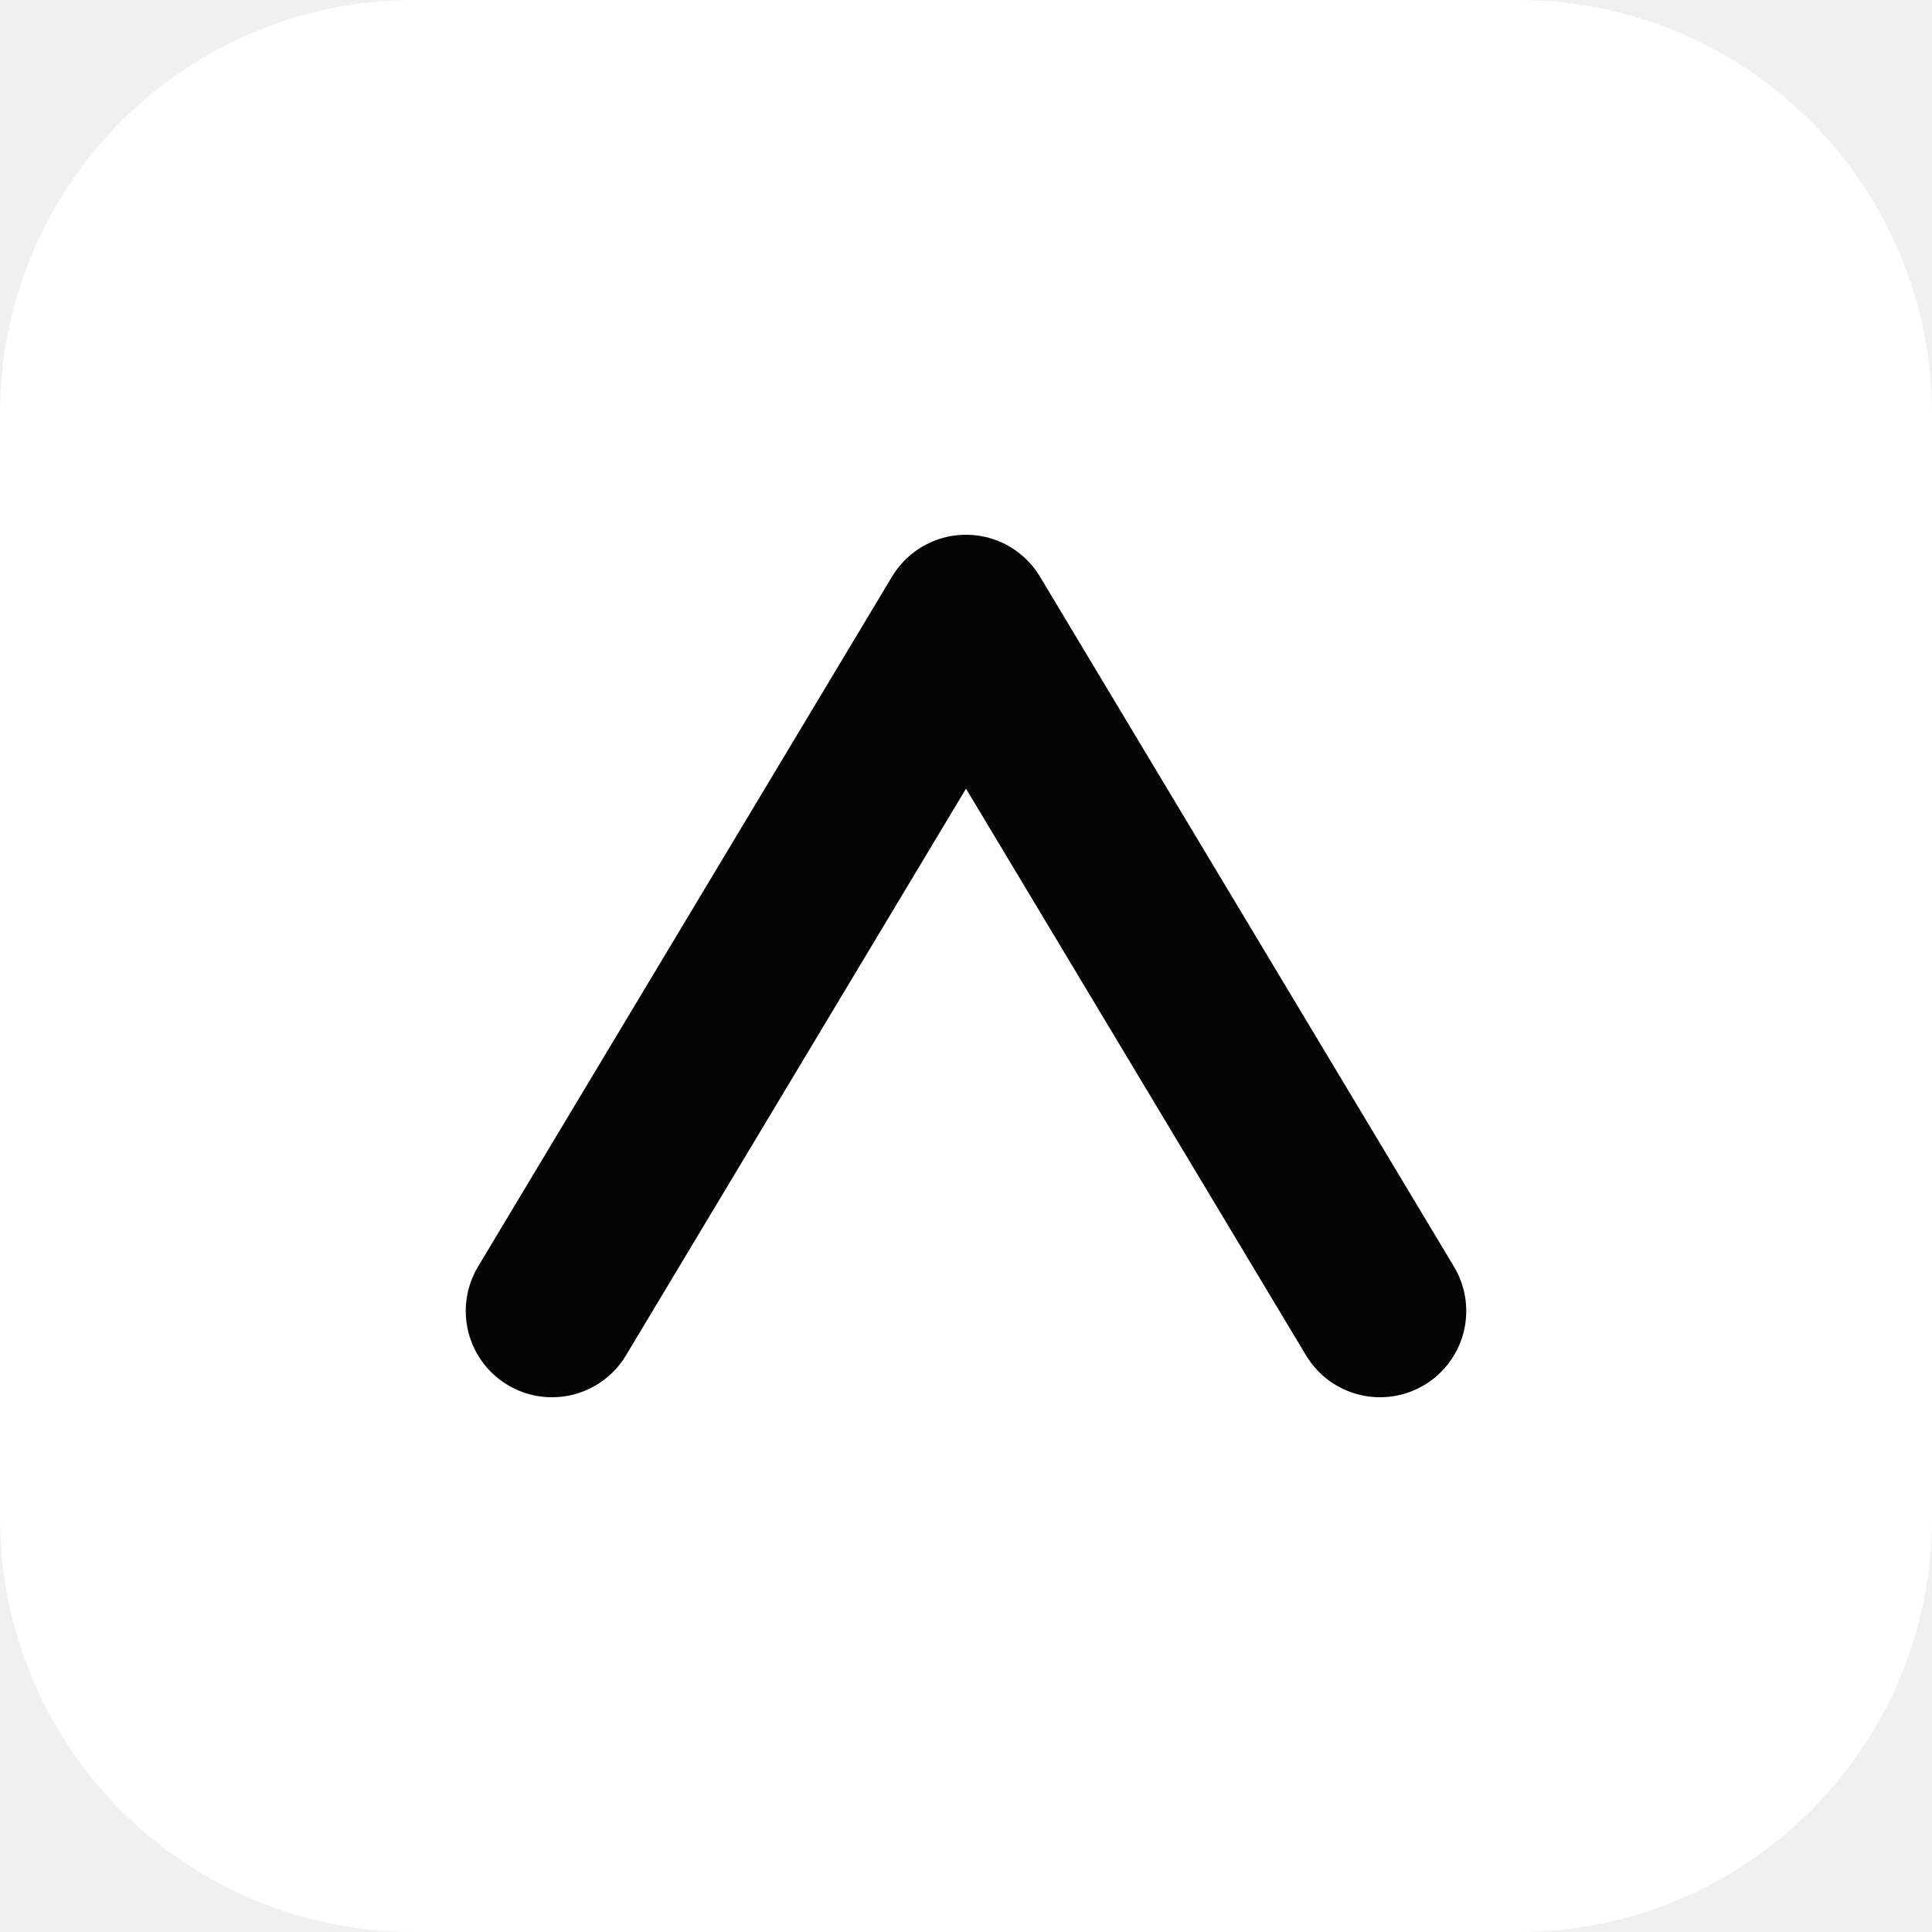
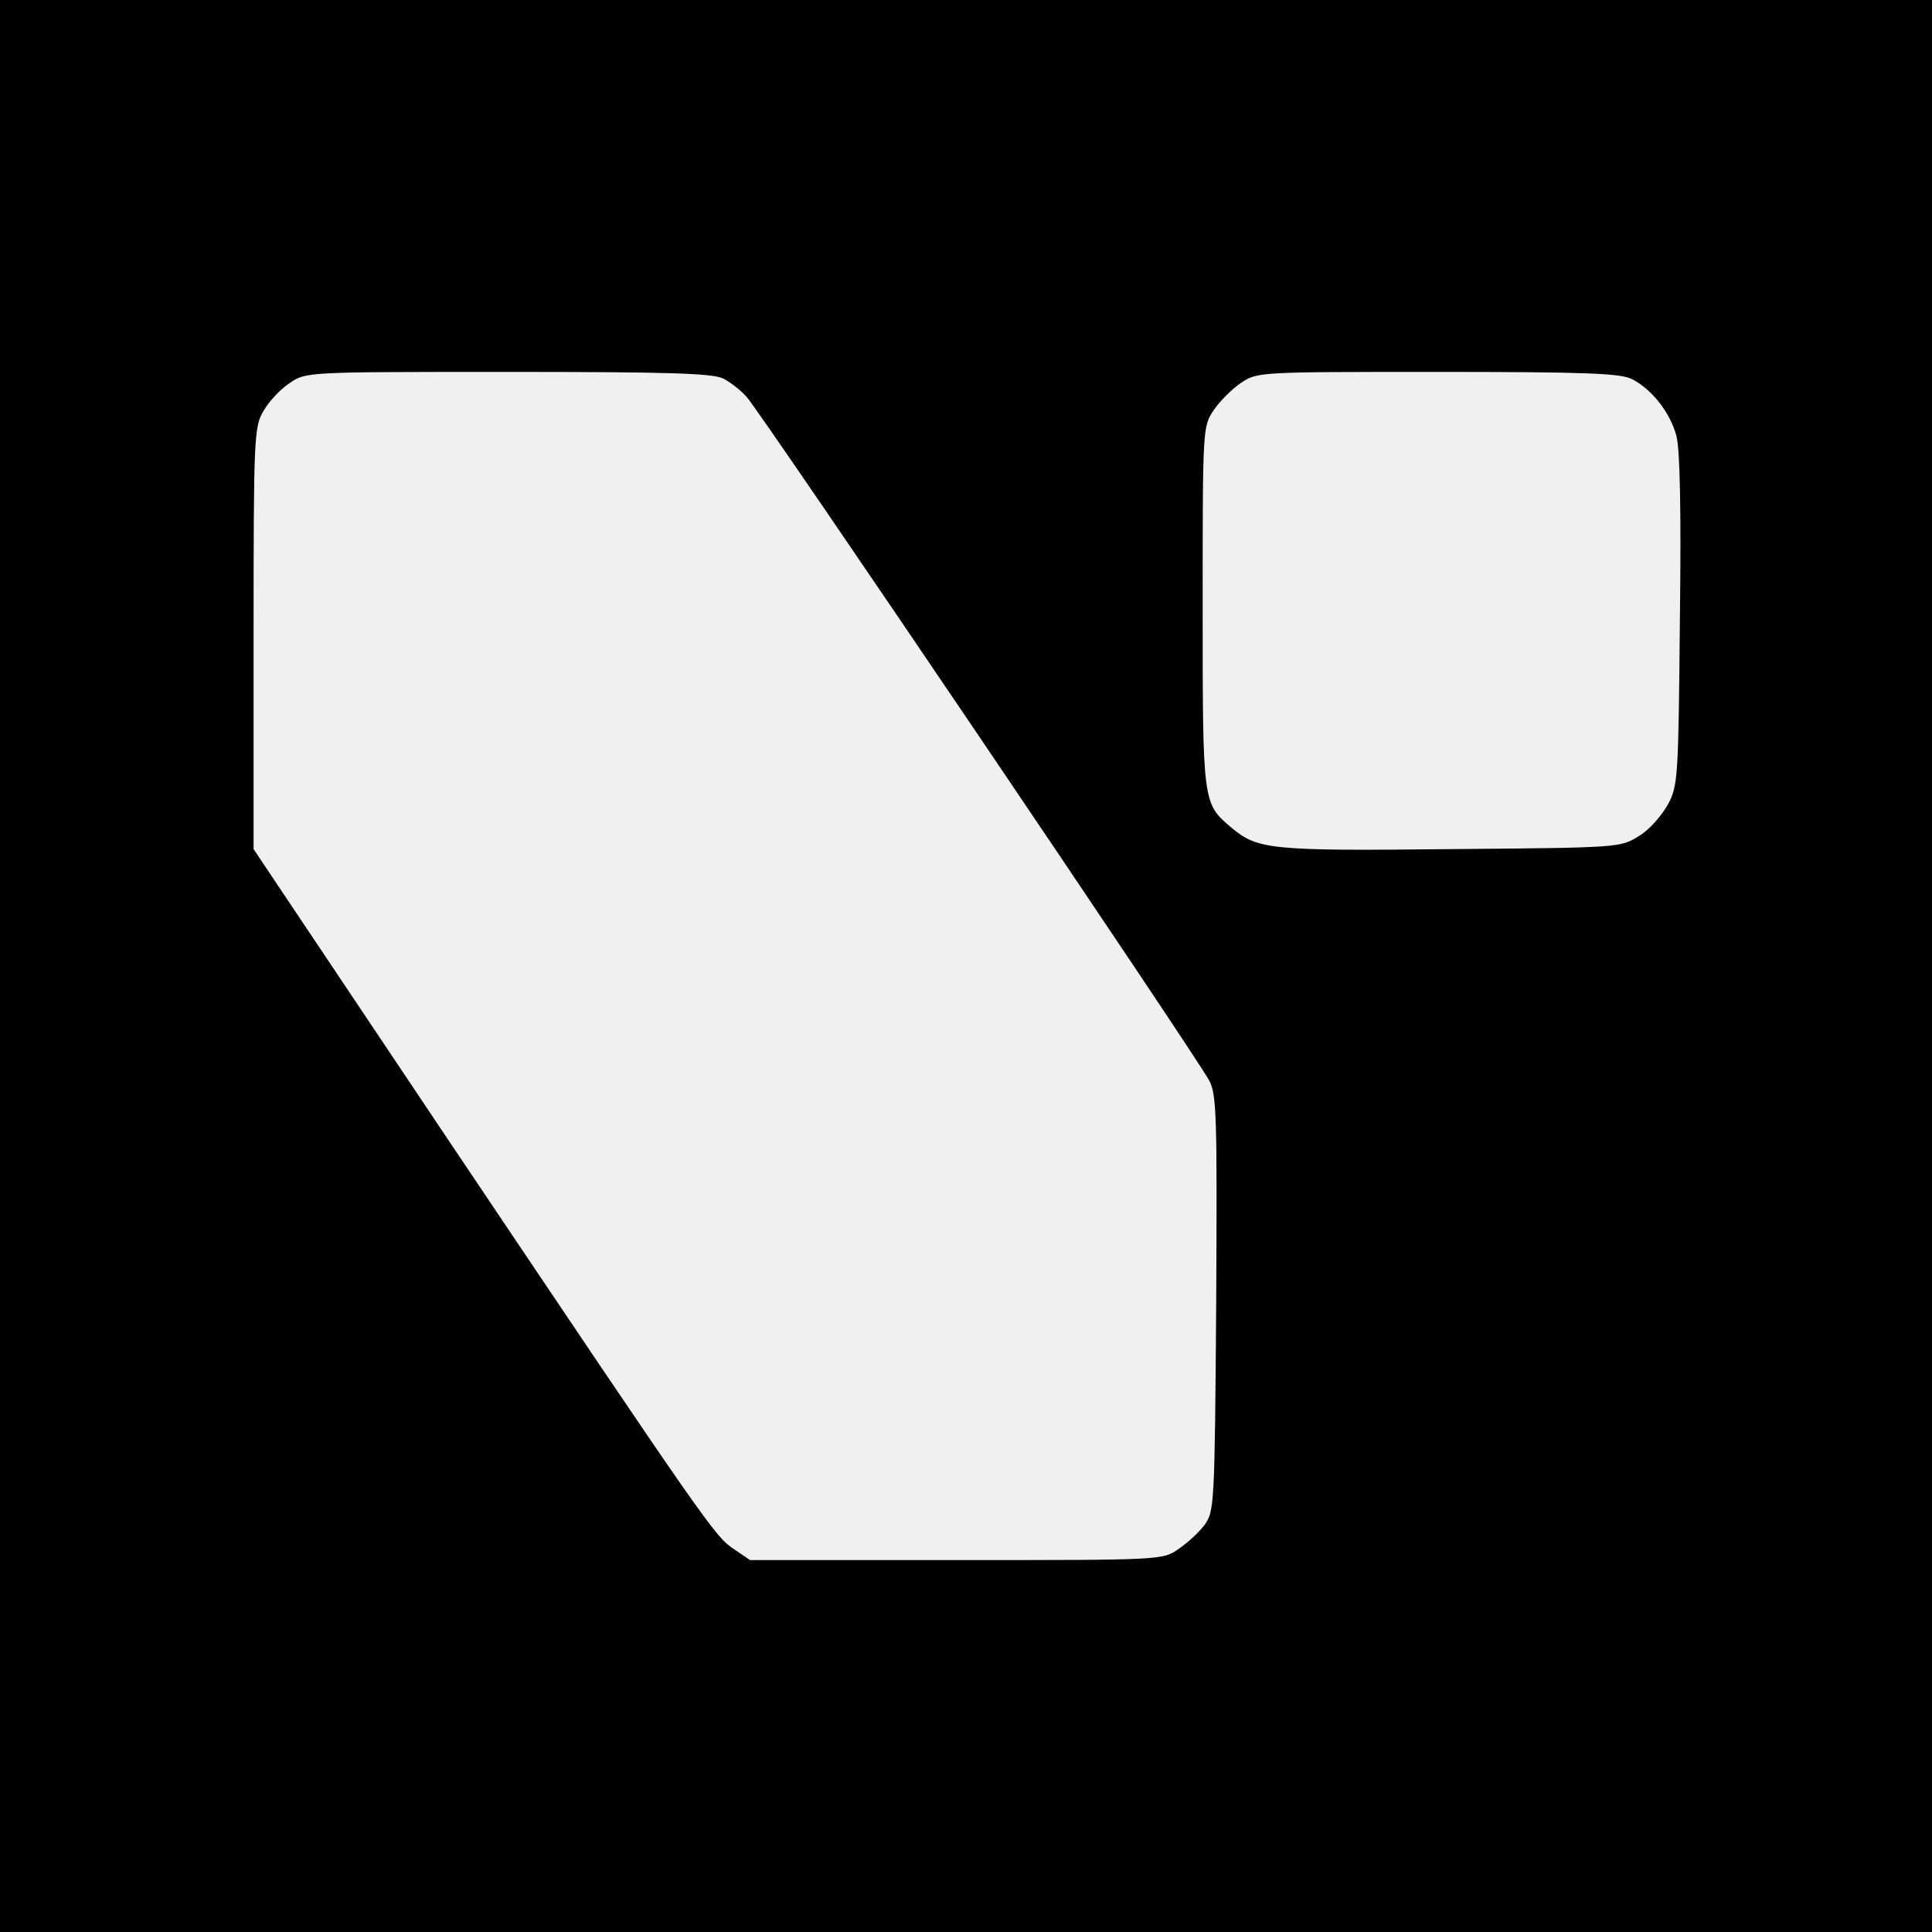
- <svg xmlns="http://www.w3.org/2000/svg" viewBox="0 0 28 28" fill="none">
-   <rect width="28" height="28" rx="6" fill="#fff" />
-   <path d="M8 19L14 9L20 19" stroke="#050505" stroke-width="2.5" stroke-linecap="round" stroke-linejoin="round" />
+ <svg xmlns="http://www.w3.org/2000/svg" version="1.0" width="400pt" height="400pt" viewBox="0 0 400 400" preserveAspectRatio="xMidYMid meet">
+   <g transform="translate(0,400) scale(0.1,-0.1)" fill="#000000" stroke="none">
+     <path d="M0 2000 l0 -2000 2000 0 2000 0 0 2000 0 2000 -2000 0 -2000 0 0 -2000z m1498 1216 c15 -8 37 -25 48 -38 28 -30 936 -1372 958 -1416 15 -29 16 -76 14 -461 -3 -418 -4 -430 -24 -458 -11 -15 -36 -38 -54 -50 -33 -23 -34 -23 -460 -23 l-427 0 -34 23 c-39 26 -55 49 -593 850 l-401 599 0 436 c0 423 1 438 21 472 11 19 35 45 54 57 33 23 34 23 452 23 340 0 424 -3 446 -14z m1881 -1 c41 -21 79 -69 92 -118 7 -28 10 -150 7 -382 -3 -327 -4 -342 -25 -381 -13 -23 -39 -53 -60 -65 -38 -24 -41 -24 -388 -27 -374 -4 -401 -1 -455 44 -60 51 -60 48 -60 457 0 372 0 374 23 408 12 18 38 44 56 56 34 23 36 23 408 23 309 0 379 -3 402 -15z" />
+   </g>
</svg>
